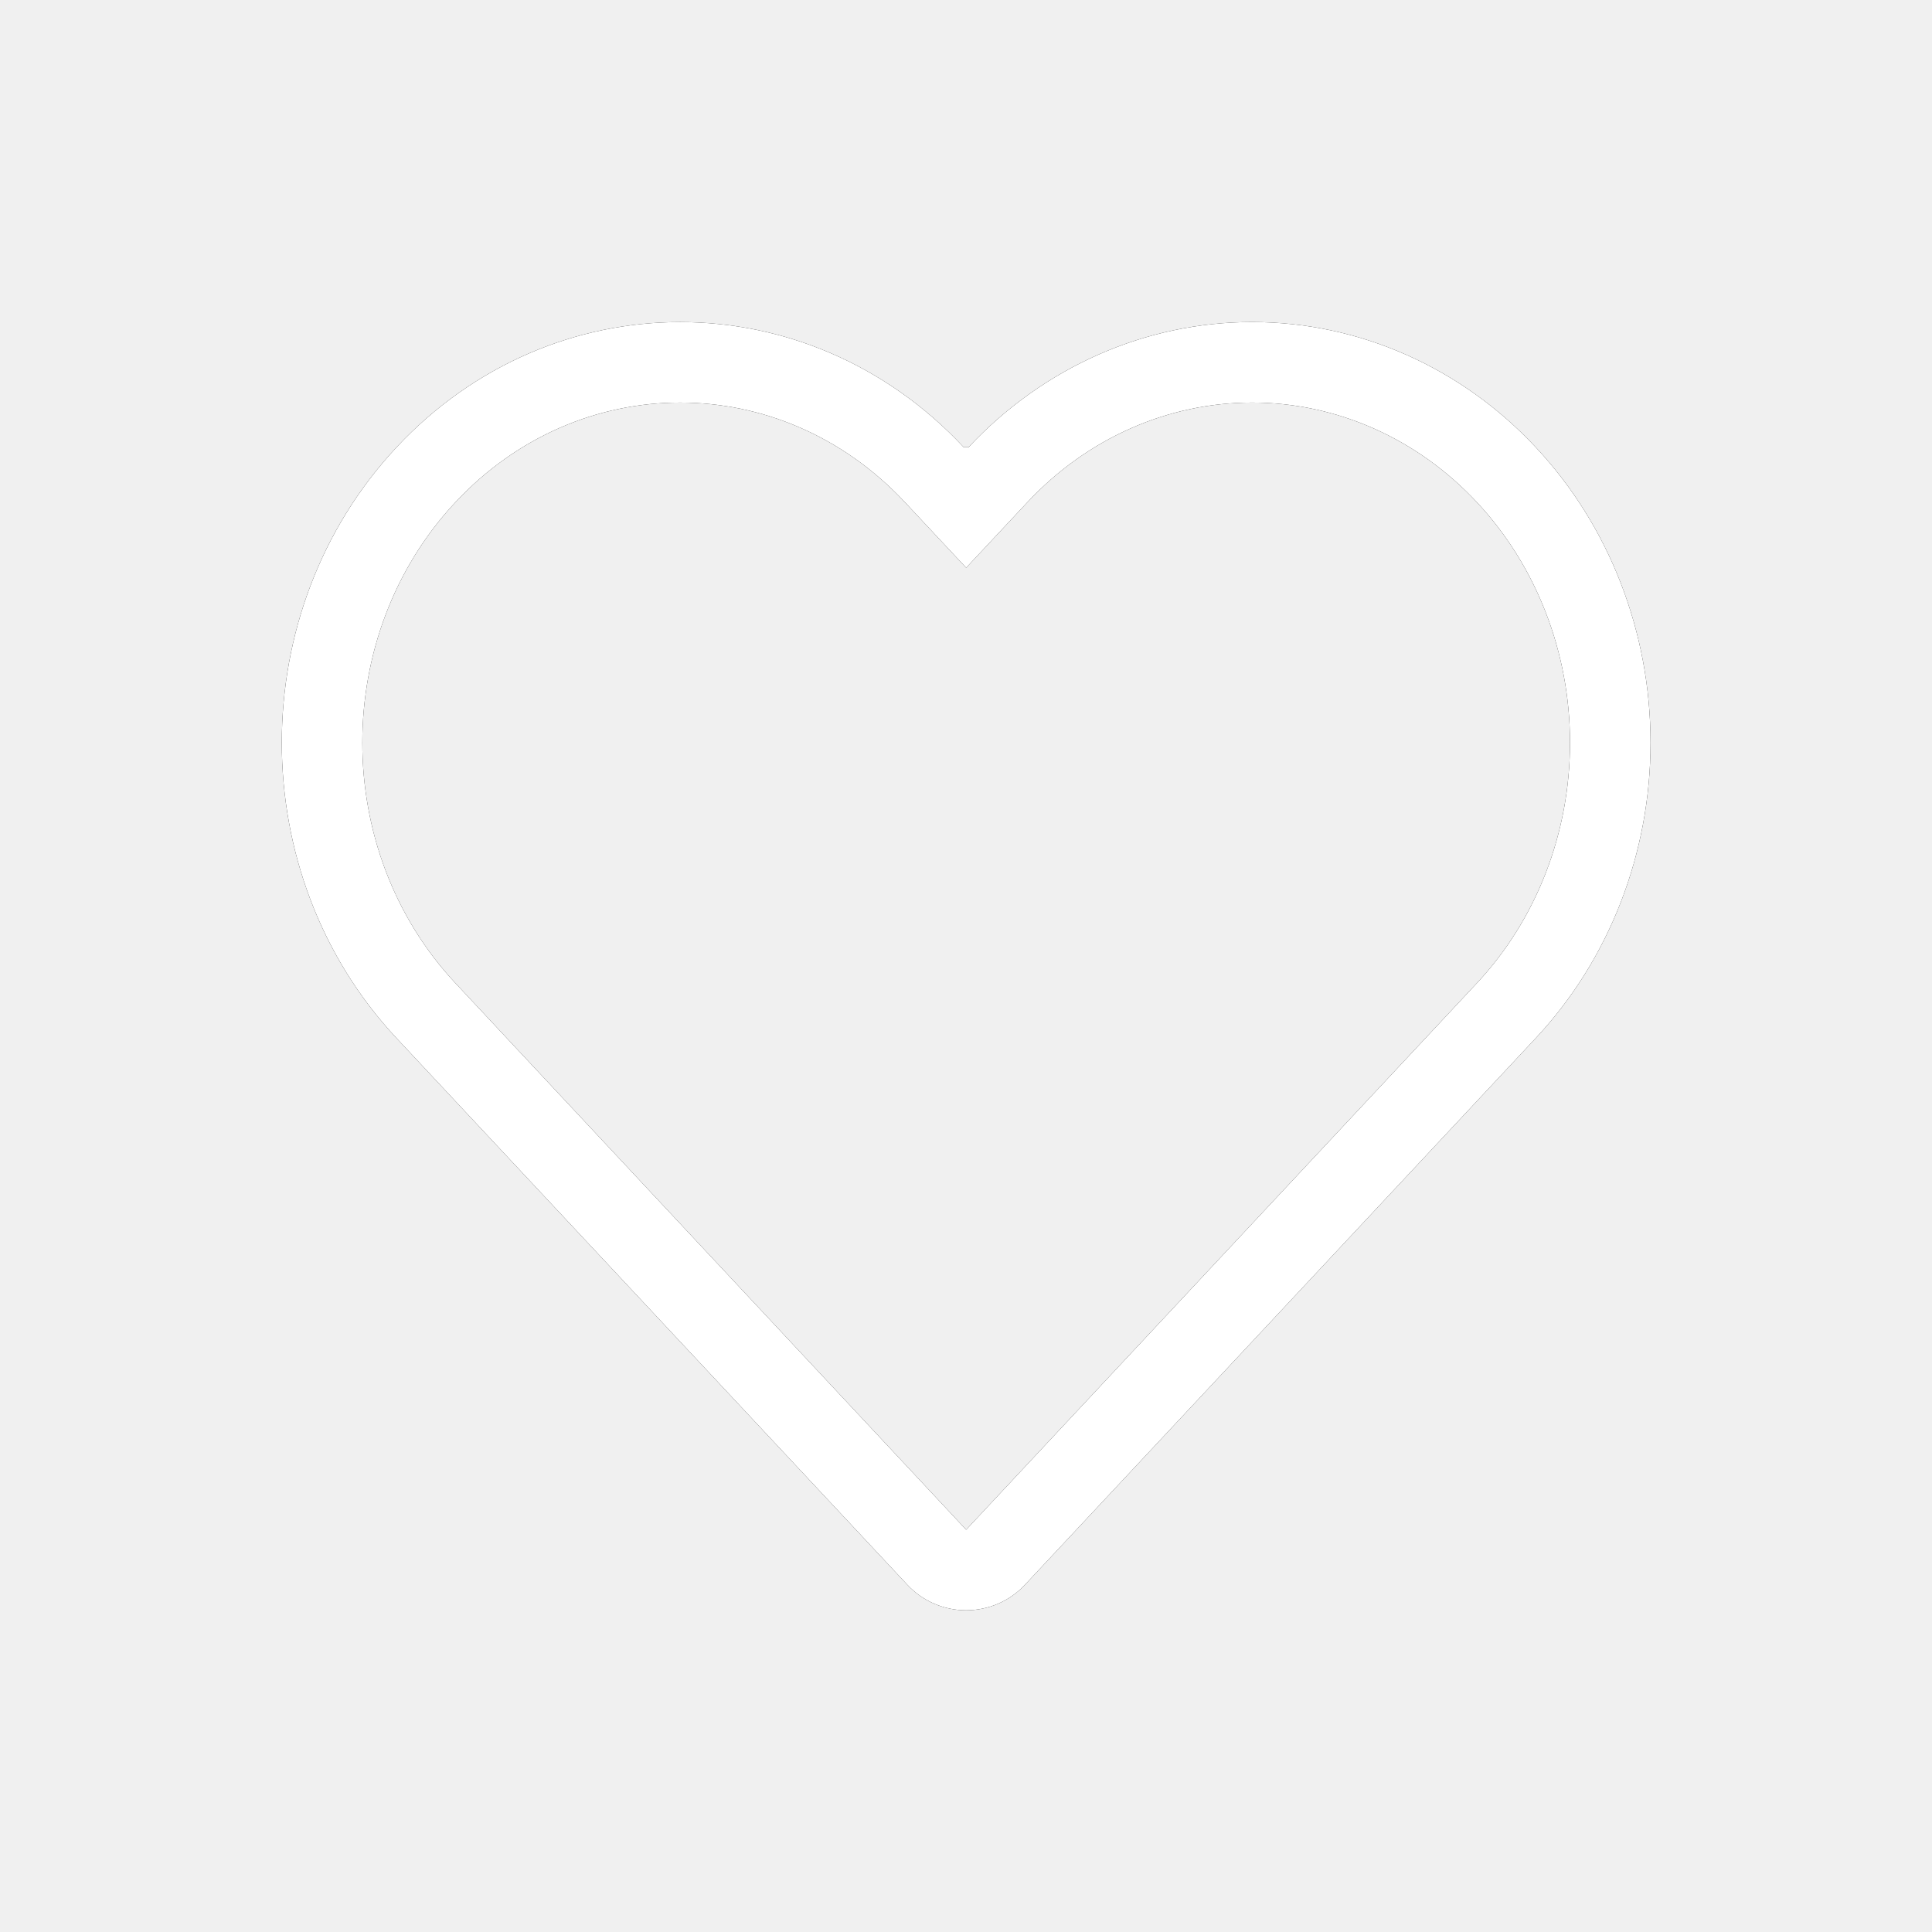
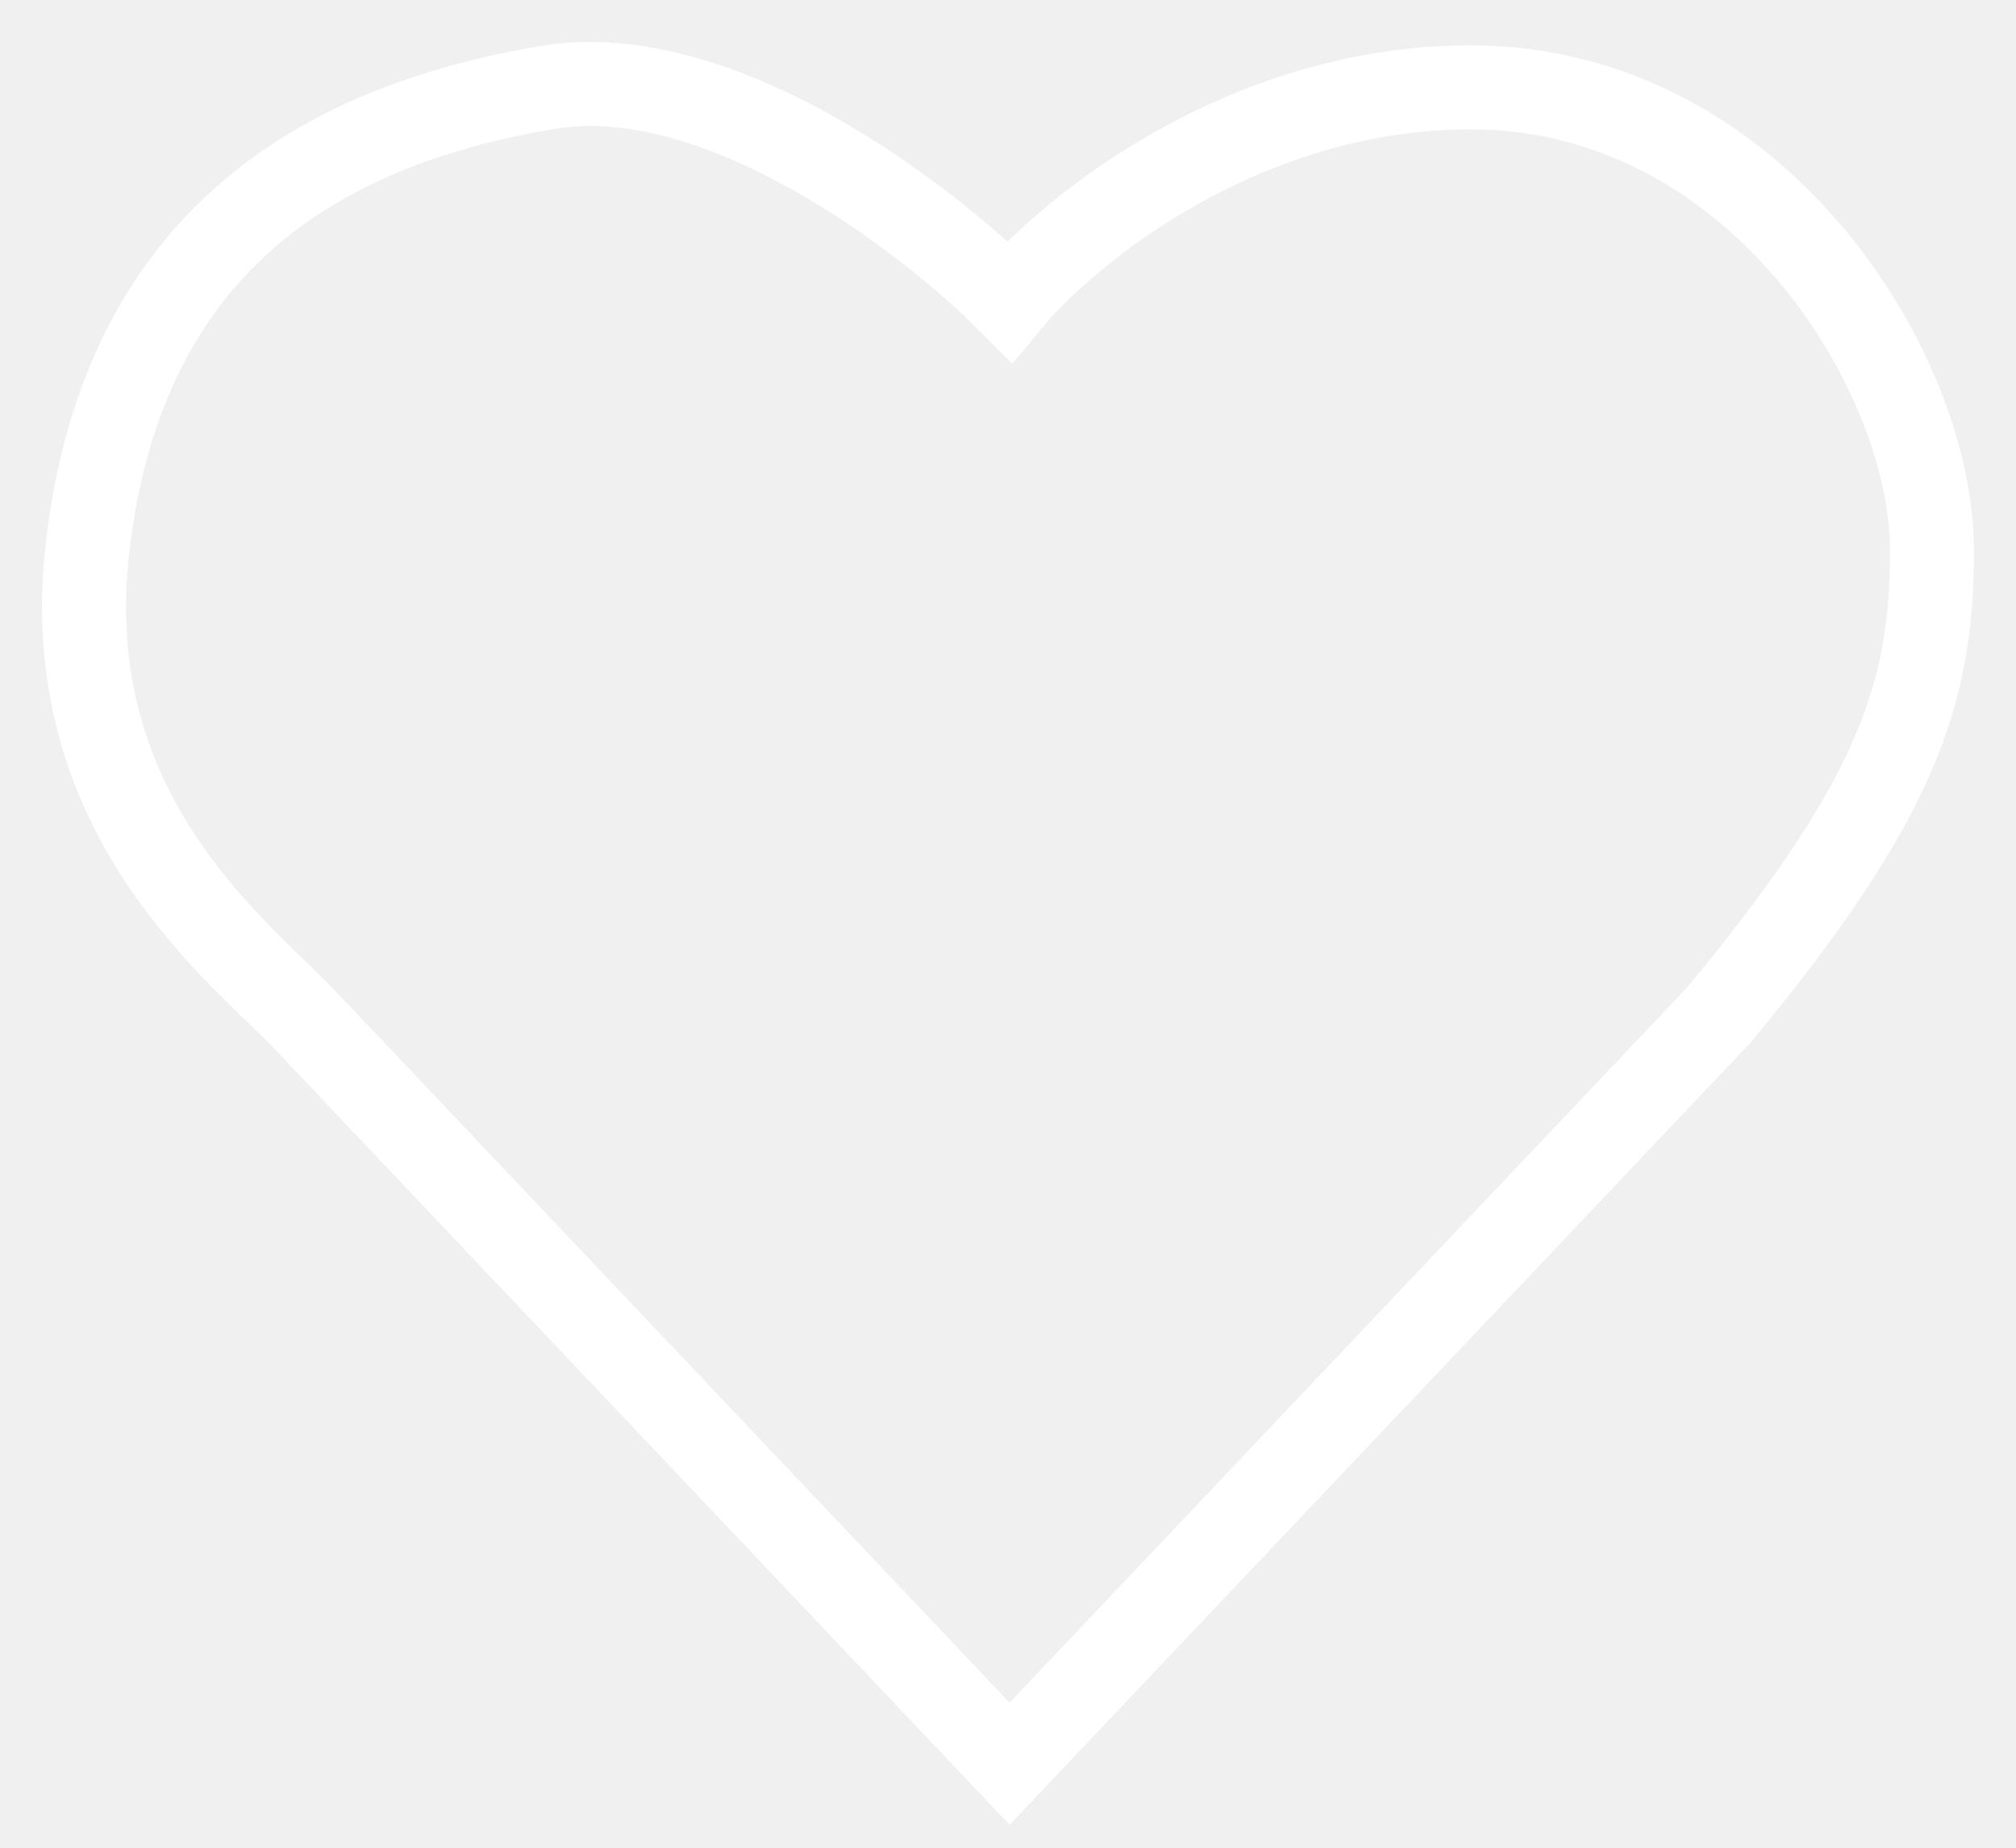
- <svg xmlns="http://www.w3.org/2000/svg" xmlns:xlink="http://www.w3.org/1999/xlink" width="38" height="38" viewBox="0 0 38 38">
-   <defs>
-     <path id="cb6v2kf45a" d="M29.048 9.878c-1.172-1.255-2.762-1.96-4.42-1.96s-3.248.705-4.42 1.96l-1.205 1.289-1.205-1.289c-2.441-2.613-6.4-2.613-8.84 0-2.442 2.612-2.442 6.848 0 9.46l10.045 10.75 10.045-10.75c1.173-1.254 1.832-2.955 1.832-4.73 0-1.774-.659-3.476-1.832-4.73zM19.05 8.797c1.469-1.572 3.477-2.463 5.578-2.463 2.101 0 4.109.89 5.578 2.463 1.449 1.55 2.258 3.639 2.258 5.811 0 2.173-.81 4.262-2.259 5.812L20.16 31.17c-.626.67-1.688.67-2.314 0L7.8 20.42c-3.01-3.221-3.01-8.402 0-11.623 3.067-3.283 8.088-3.283 11.155 0h.095z" />
-   </defs>
-   <g fill="none" fill-rule="evenodd">
-     <g>
-       <g>
-         <g>
-           <g transform="translate(-976 -447) translate(0 437) translate(812) translate(164 10)">
-             <path d="M0 0H38.006V38.006H0z" />
-             <mask id="ycxpg8r1lb" fill="#fff">
-               <use xlink:href="#cb6v2kf45a" />
-             </mask>
-             <use fill="#000" fill-rule="nonzero" xlink:href="#cb6v2kf45a" />
-             <g fill="#fff" mask="url(#ycxpg8r1lb)">
-               <path d="M0 0H38.006V38.006H0z" transform="rotate(-180 19.003 19.003)" />
-             </g>
-           </g>
-         </g>
-       </g>
-     </g>
-   </g>
+ <svg xmlns="http://www.w3.org/2000/svg" width="24" height="22" viewBox="0 0 24 22" fill="none">
+   <path d="M6.528 1.04c2.028-.34 4.505 1.557 5.49 2.548.705-.85 2.788-2.548 5.491-2.548C20.89 1.04 23 4.396 23 6.561c0 1.699-.422 2.973-2.534 5.52L12.019 21l-8.447-8.918C2.727 11.232.7 9.619 1.038 6.56c.422-3.822 2.956-5.096 5.49-5.52z" stroke="#fff" />
</svg>
